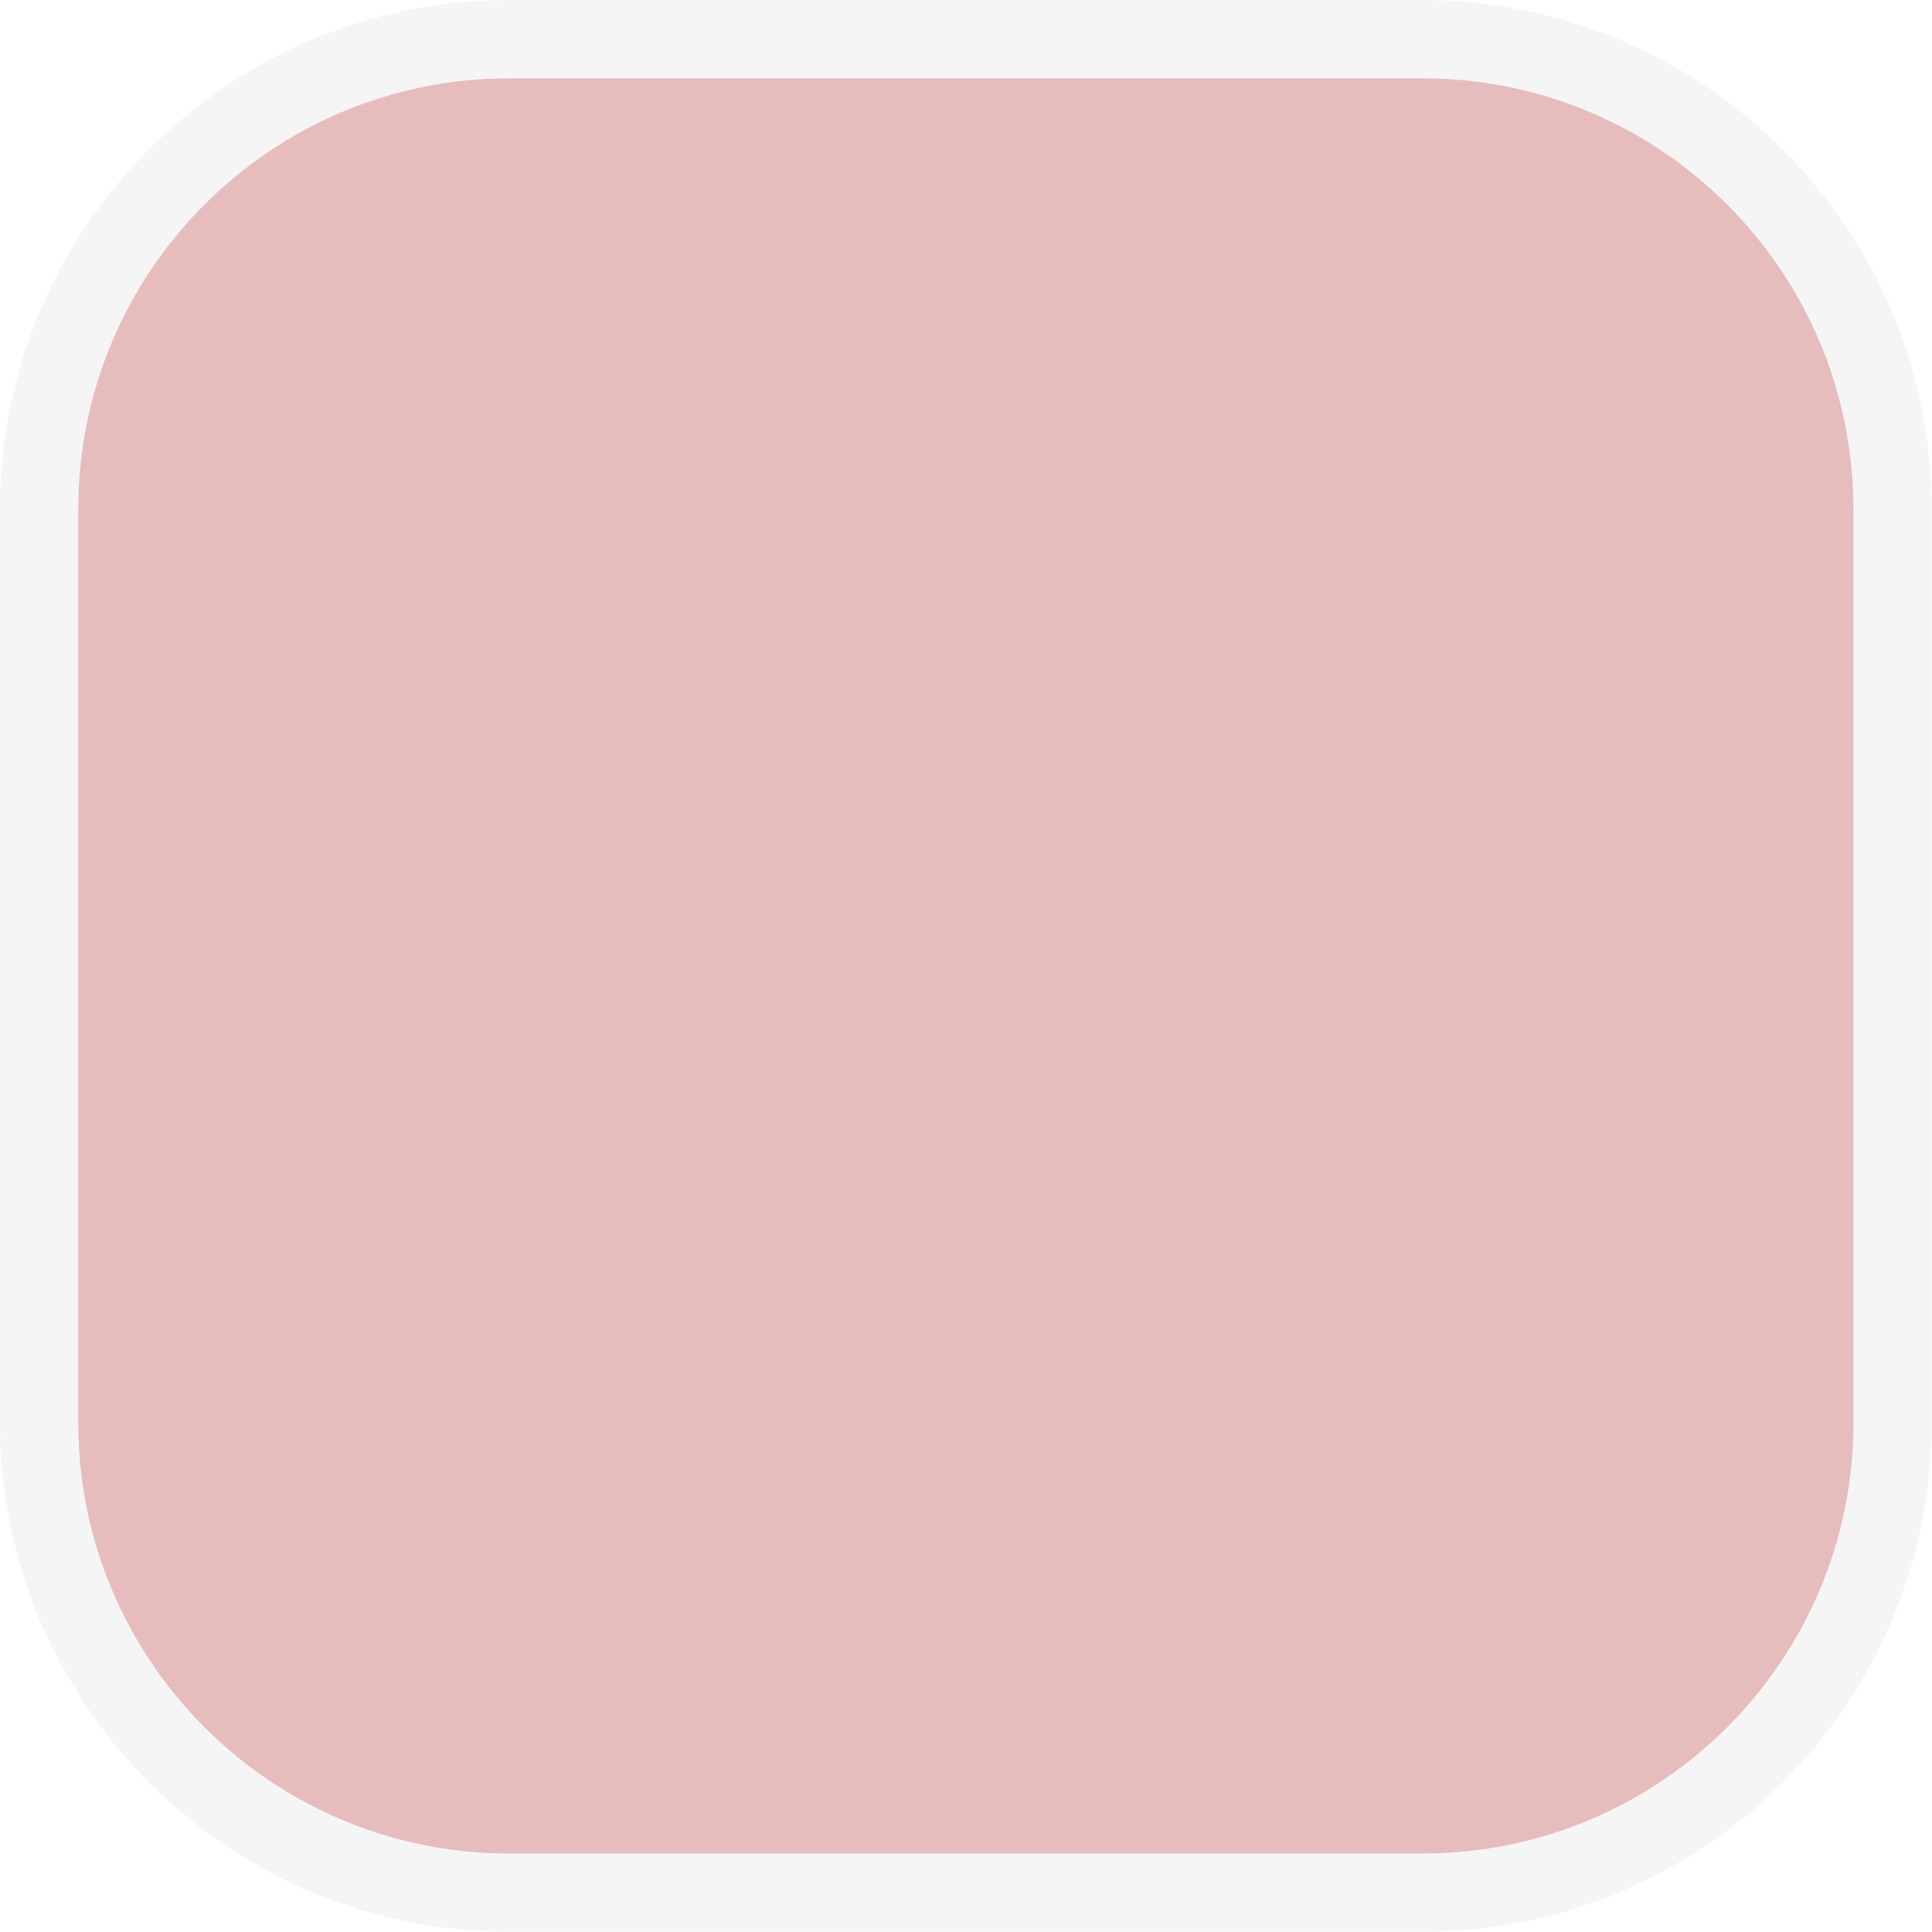
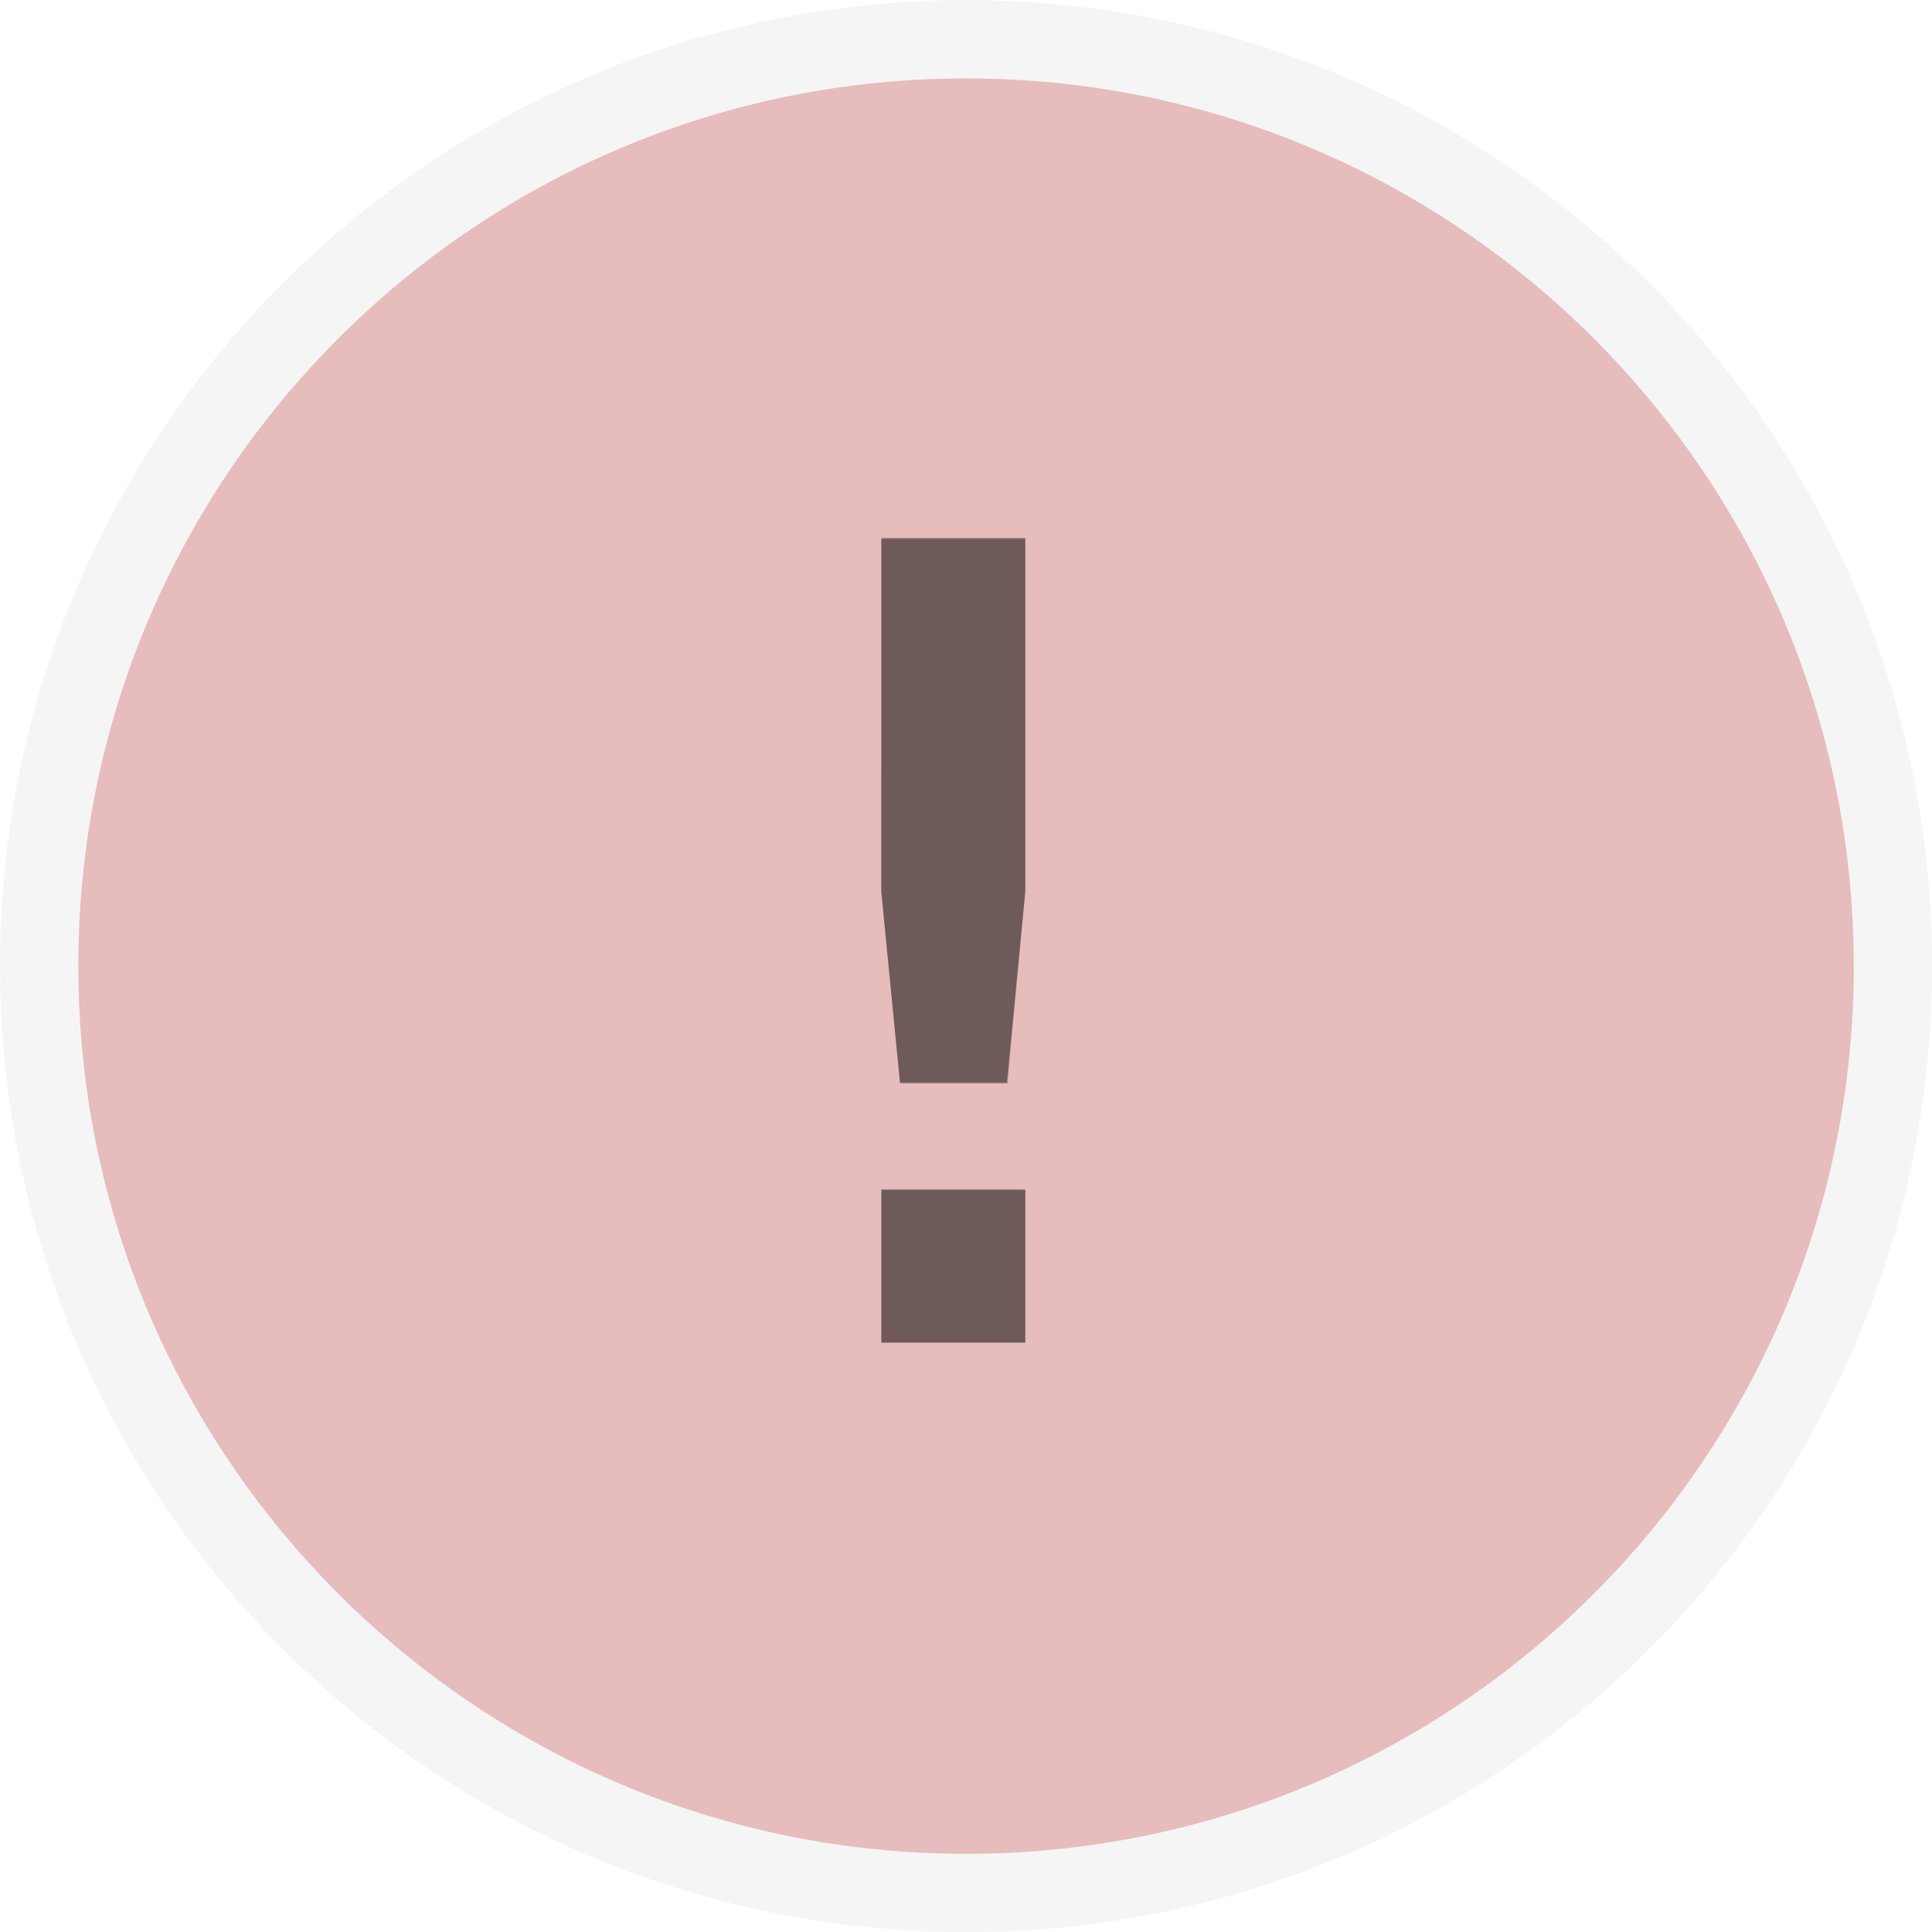
- <svg xmlns="http://www.w3.org/2000/svg" width="13" height="13" viewBox="0 0 3.44 3.44" version="1.1" id="svg7595">
+ <svg xmlns="http://www.w3.org/2000/svg" width="14" height="14" viewBox="0 0 3.704 3.704" version="1.1" id="svg7595">
  <defs id="defs7589">
    <clipPath id="clip444">
      <path d="m 1201.582,338.199 h 18 v 18 h -18 z m 0,0" id="path24586" />
    </clipPath>
  </defs>
-   <g id="layer1" transform="translate(-46.75571,-69.15595)">
-     <g transform="matrix(0.2645833,0,0,0.2645833,-271.163,-21.64884)" clip-path="url(#clip444)" id="g31387" style="clip-rule:nonzero">
-       <rect style="fill:#b22222;fill-opacity:0.301;stroke:#f5f5f5;stroke-width:0.527;stroke-linecap:butt;stroke-linejoin:miter;stroke-miterlimit:4;stroke-dasharray:none;stroke-opacity:1;paint-order:normal" id="rect819" width="12.473" height="12.473" x="1201.846" y="343.463" rx="3.164" ry="3.164" />
+   <g id="layer1" transform="translate(-46.75571,-68.89137)">
+     <g transform="matrix(0.2849357,0,0,0.2849267,-295.618,-28.89513)" clip-path="url(#clip444)" id="g31387" style="clip-rule:nonzero">
+       <rect style="fill:#b22222;fill-opacity:0.301;stroke:#f5f5f5;stroke-width:0.527;stroke-linecap:butt;stroke-linejoin:miter;stroke-miterlimit:4;stroke-dasharray:none;stroke-opacity:1;paint-order:normal" id="rect819" width="12.473" height="12.473" x="1201.846" y="343.463" rx="6.5" ry="6.5" />
+       <text xml:space="preserve" style="font-style:normal;font-variant:normal;font-weight:bold;font-stretch:normal;font-size:7.429px;line-height:1.25;font-family:'DejaVu Sans Mono';-inkscape-font-specification:'DejaVu Sans Mono, Bold';font-variant-ligatures:normal;font-variant-caps:normal;font-variant-numeric:normal;font-feature-settings:normal;text-align:start;letter-spacing:0px;word-spacing:0px;writing-mode:lr-tb;text-anchor:start;fill:#000000;fill-opacity:0.306;stroke:none;stroke-width:0.929" x="1205.78" y="352.228" id="text821" transform="scale(0.9999842,1.000016)">
+         <tspan id="tspan819" x="1205.78" y="352.228" style="font-style:normal;font-variant:normal;font-weight:bold;font-stretch:normal;font-size:7.429px;font-family:'DejaVu Sans Mono';-inkscape-font-specification:'DejaVu Sans Mono, Bold';font-variant-ligatures:normal;font-variant-caps:normal;font-variant-numeric:normal;font-feature-settings:normal;text-align:start;writing-mode:lr-tb;text-anchor:start;fill:#000000;fill-opacity:0.306;stroke-width:0.929">!</tspan>
+       </text>
+       <g aria-label="!" transform="scale(0.9999842,1.000016)" style="font-style:normal;font-variant:normal;font-weight:bold;font-stretch:normal;font-size:7.429px;line-height:1.25;font-family:'DejaVu Sans Mono';-inkscape-font-specification:'DejaVu Sans Mono, Bold';font-variant-ligatures:normal;font-variant-caps:normal;font-variant-numeric:normal;font-feature-settings:normal;text-align:start;letter-spacing:0px;word-spacing:0px;writing-mode:lr-tb;text-anchor:start;fill:#000000;fill-opacity:0.306;stroke:none;stroke-width:0.929" id="text832">
+         <path d="m 1207.532,351.201 h 0.968 v 1.027 h -0.968 z m 0,-4.389 h 0.968 v 2.376 l -0.12,1.295 h -0.722 l -0.127,-1.295 z" style="font-style:normal;font-variant:normal;font-weight:bold;font-stretch:normal;font-size:7.429px;font-family:'DejaVu Sans Mono';-inkscape-font-specification:'DejaVu Sans Mono, Bold';font-variant-ligatures:normal;font-variant-caps:normal;font-variant-numeric:normal;font-feature-settings:normal;text-align:start;writing-mode:lr-tb;text-anchor:start;fill:#000000;fill-opacity:0.306;stroke-width:0.929" id="path834" />
+       </g>
    </g>
  </g>
</svg>
